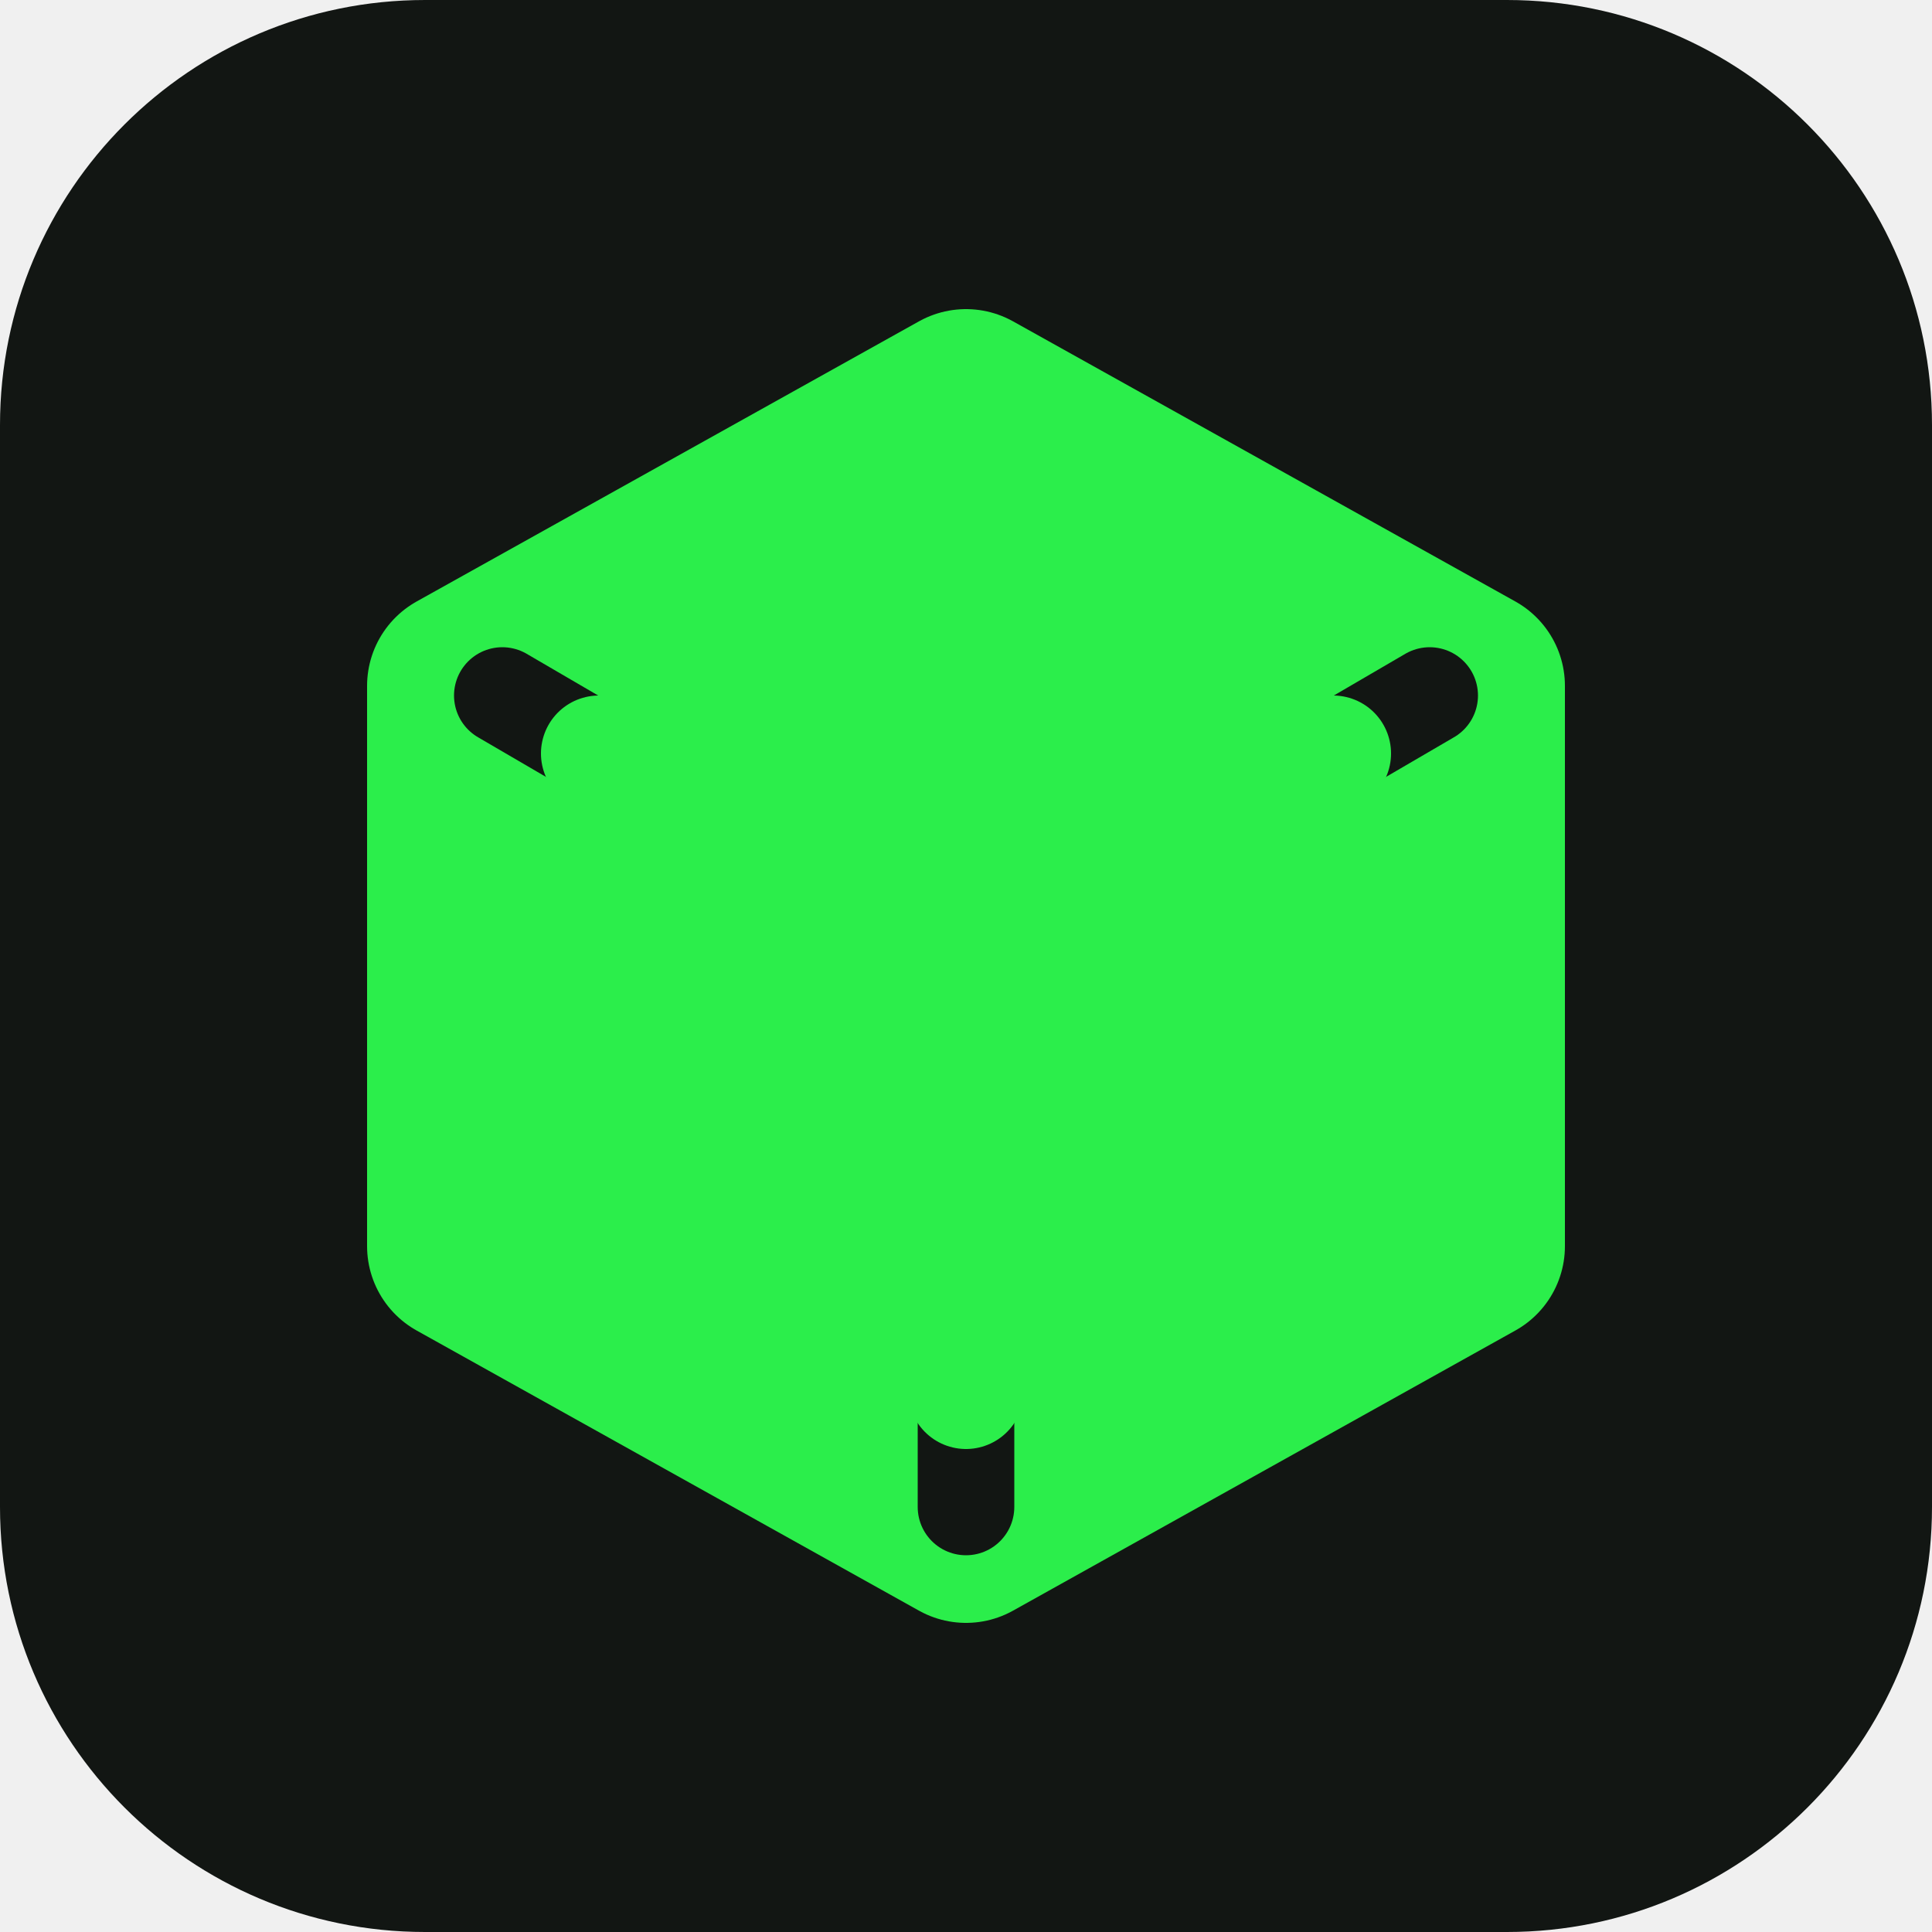
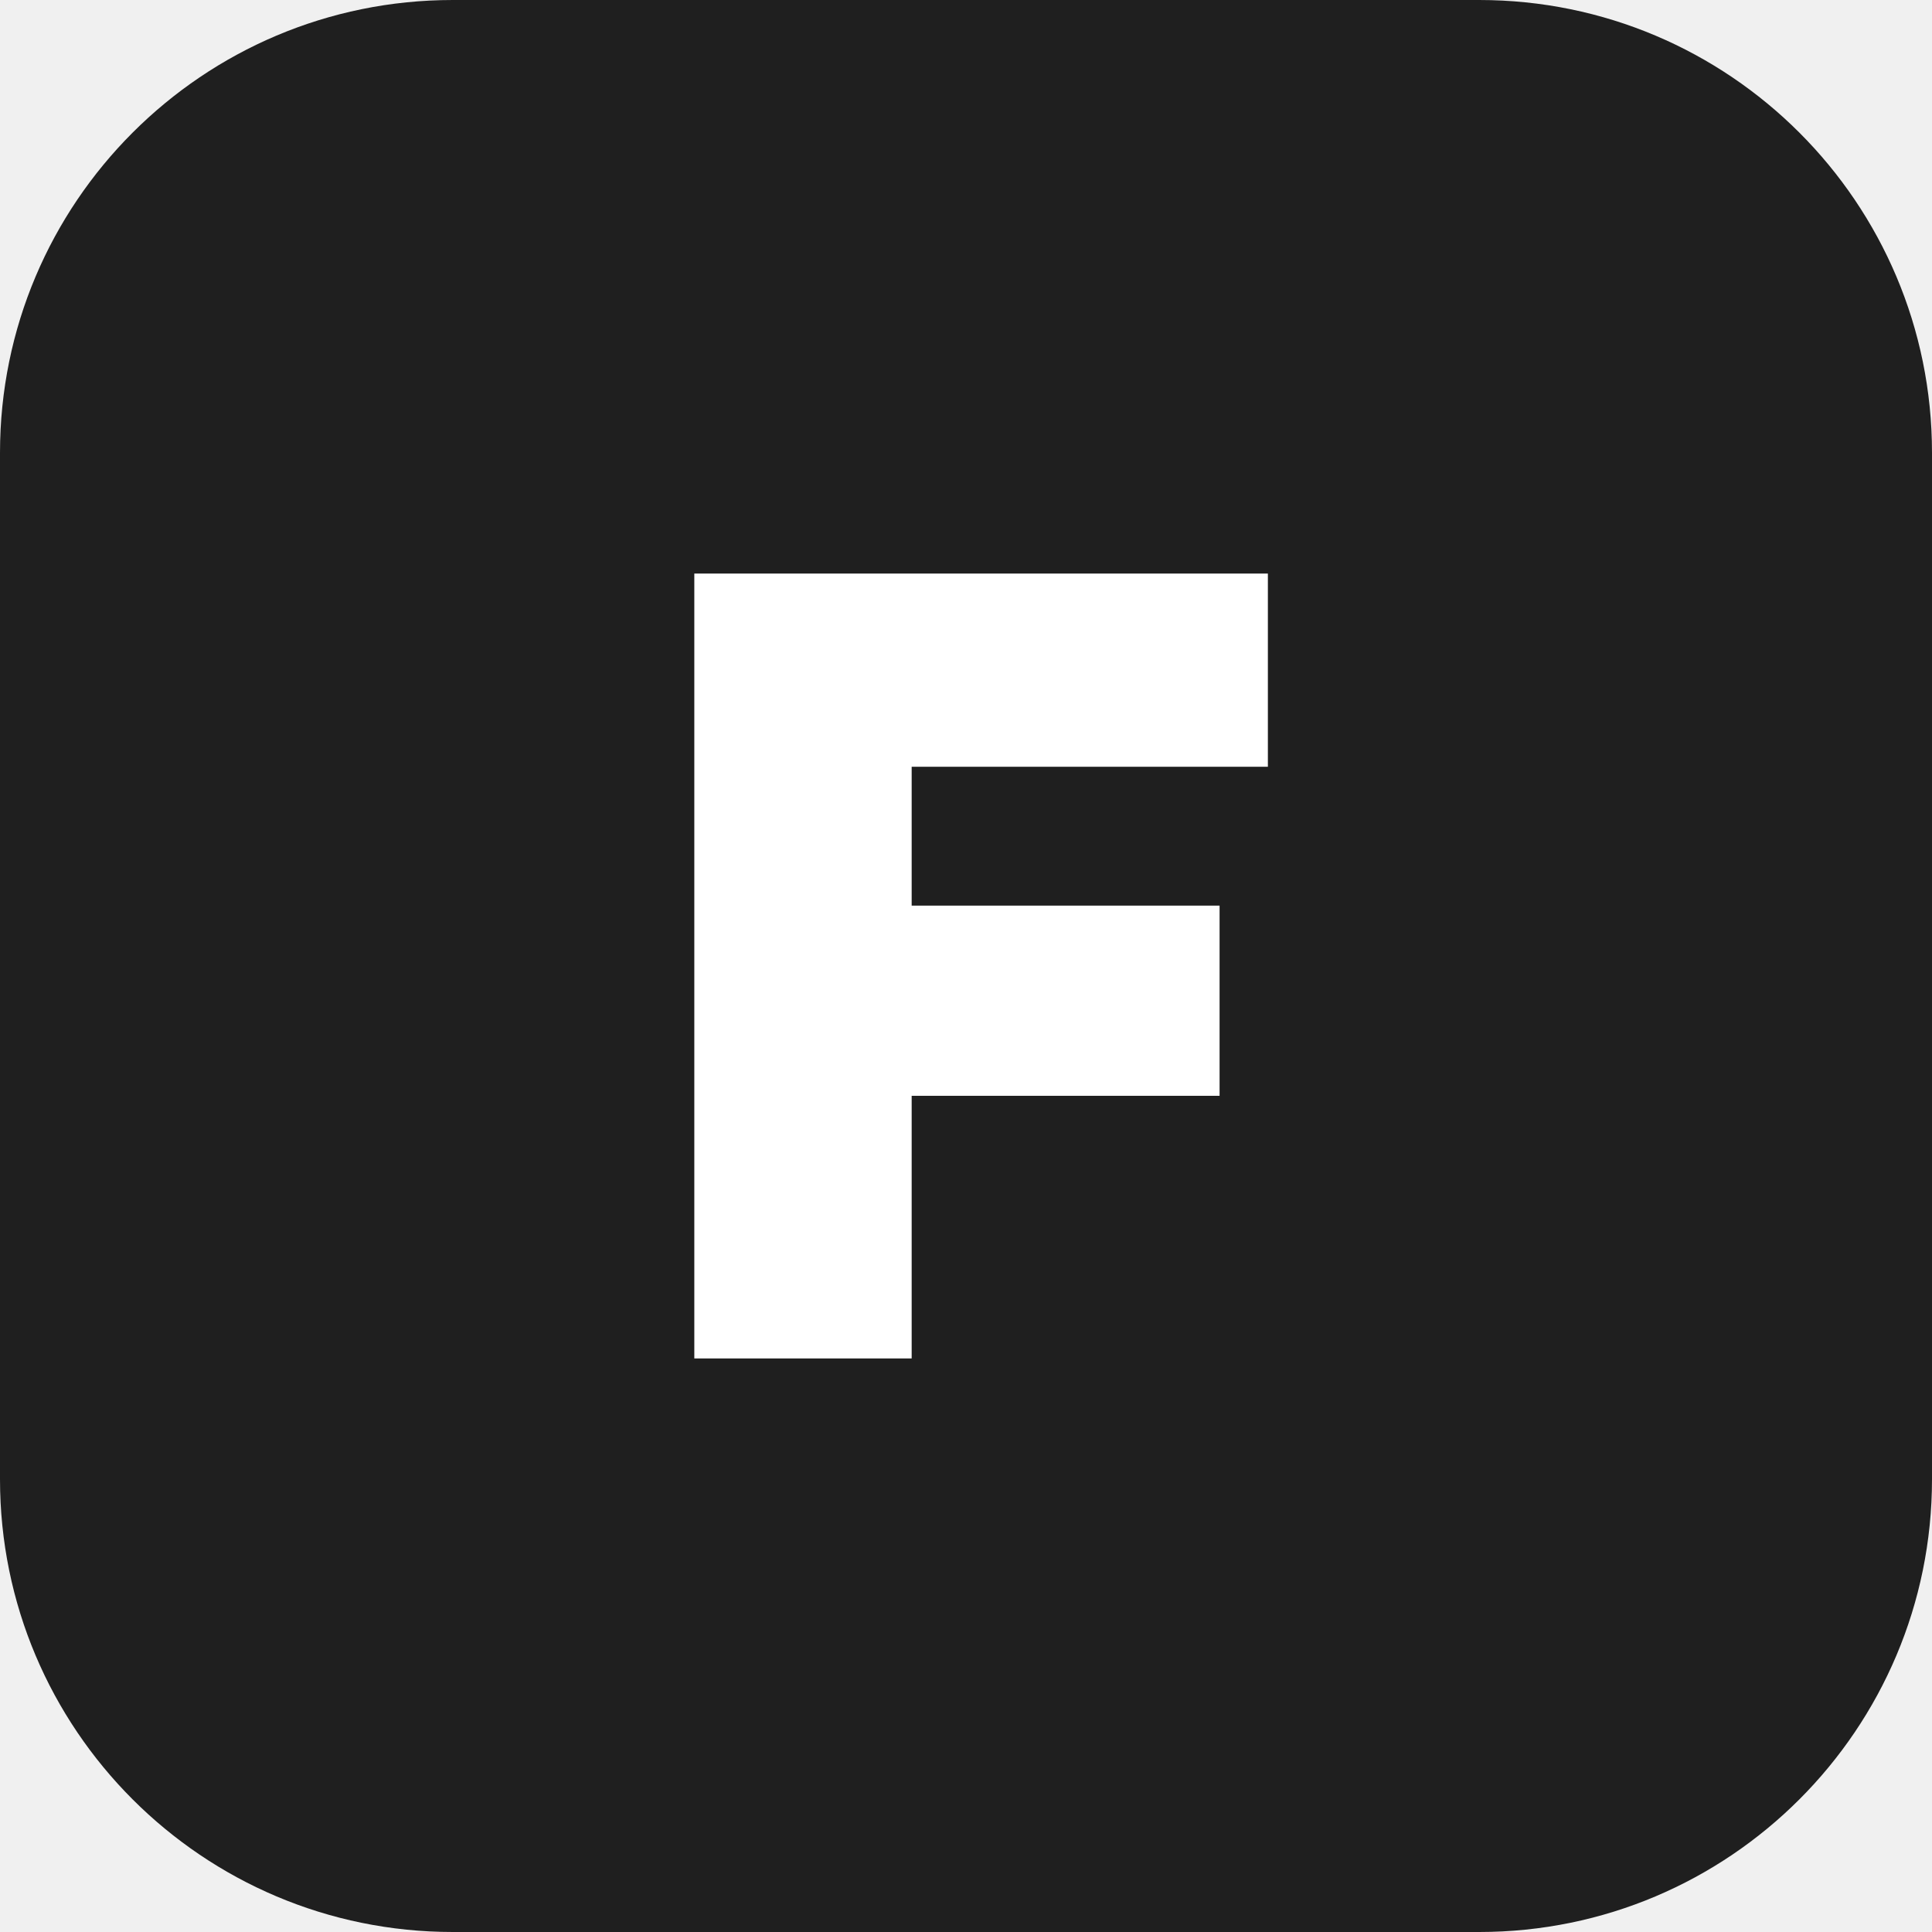
- <svg xmlns="http://www.w3.org/2000/svg" viewBox="0 0 200 200" role="img" aria-label="Orezco">
-   <rect width="200" height="200" rx="44" fill="#121613" />
-   <g color="#2bee4b">
-     <polygon points="100,42 152,71 152,129 100,158 48,129 48,71" fill="currentColor" stroke="currentColor" stroke-width="20" stroke-linejoin="round" />
-     <g stroke="#121613" stroke-width="10" stroke-linecap="round" fill="none">
-       <path d="M100 100 L52 72" />
-       <path d="M100 100 L148 72" />
-       <path d="M100 100 L100 156" />
-     </g>
-     <g stroke="currentColor" stroke-width="12" stroke-linecap="round">
-       <path d="M100 56 L100 144" />
-       <path d="M62 78 L138 122" />
-       <path d="M62 122 L138 78" />
-     </g>
-   </g>
+ <svg xmlns="http://www.w3.org/2000/svg" viewBox="0 0 64 64" role="img" aria-label="Filnet">
+   <rect width="64" height="64" rx="15" fill="#1f1f1f" />
+   <path d="M23 45V19h19v6.4H30.2v4.6h10.2v6.3H30.2V45Z" fill="#fff" />
</svg>
